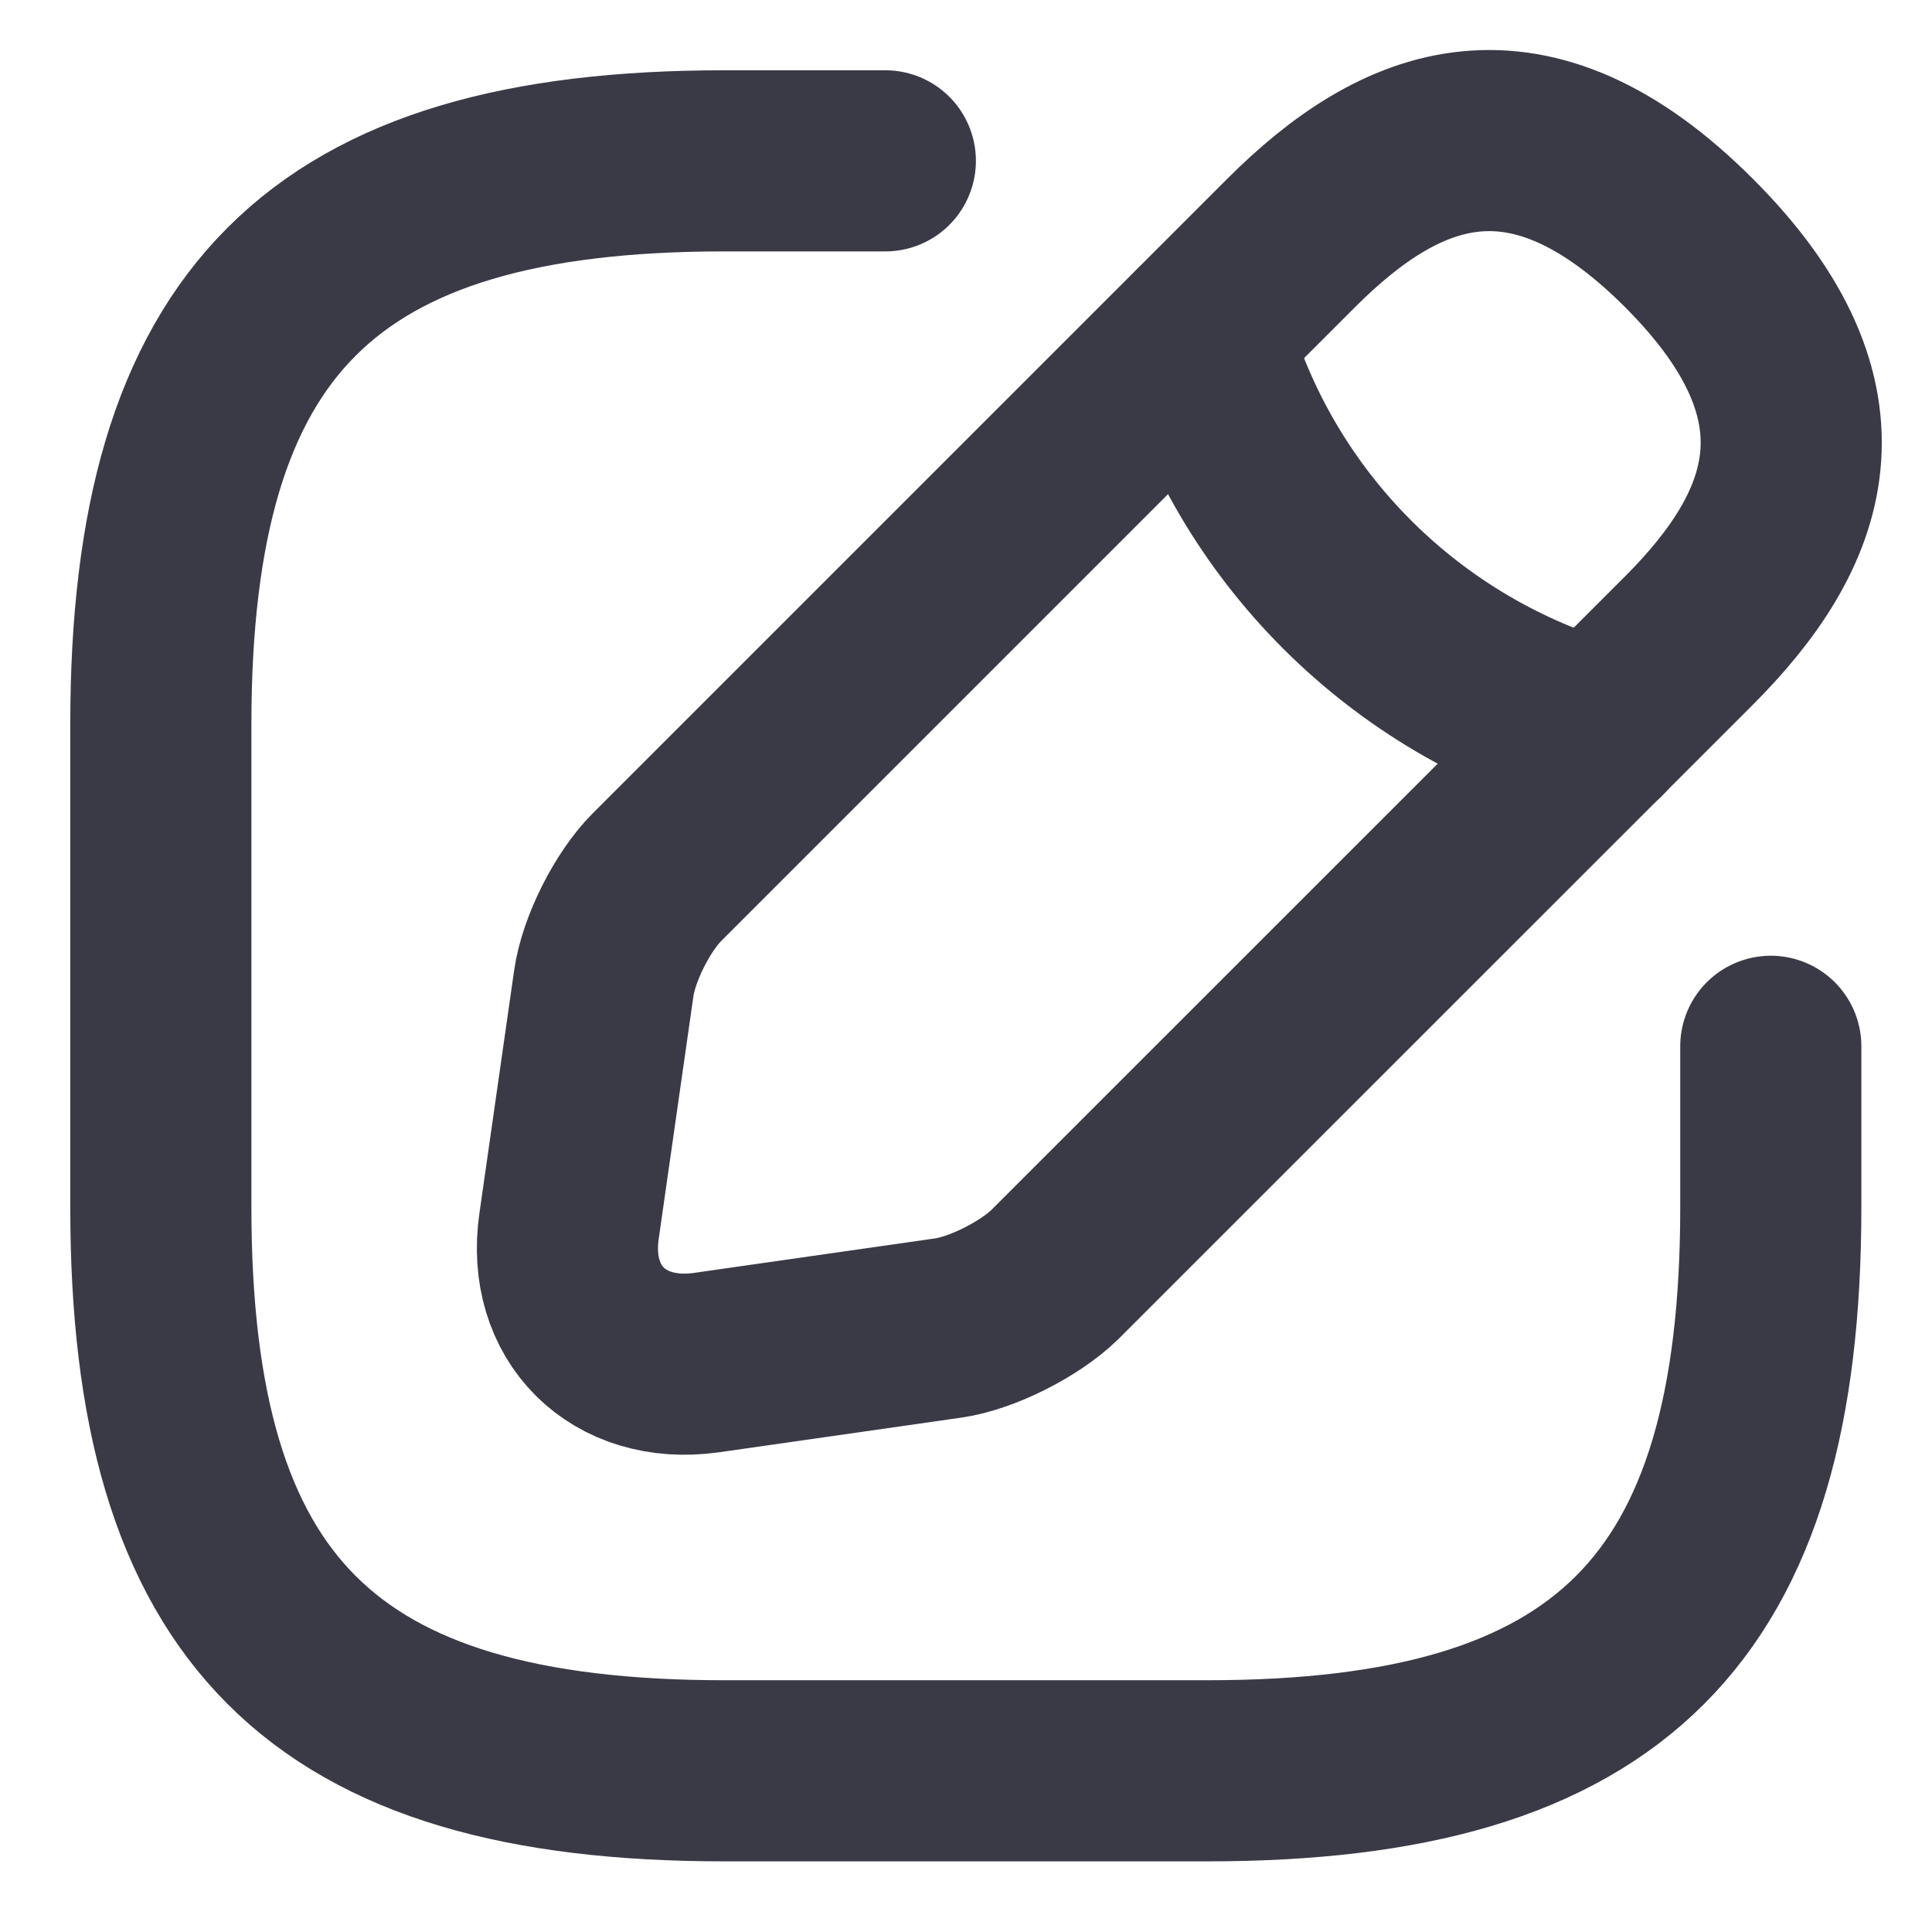
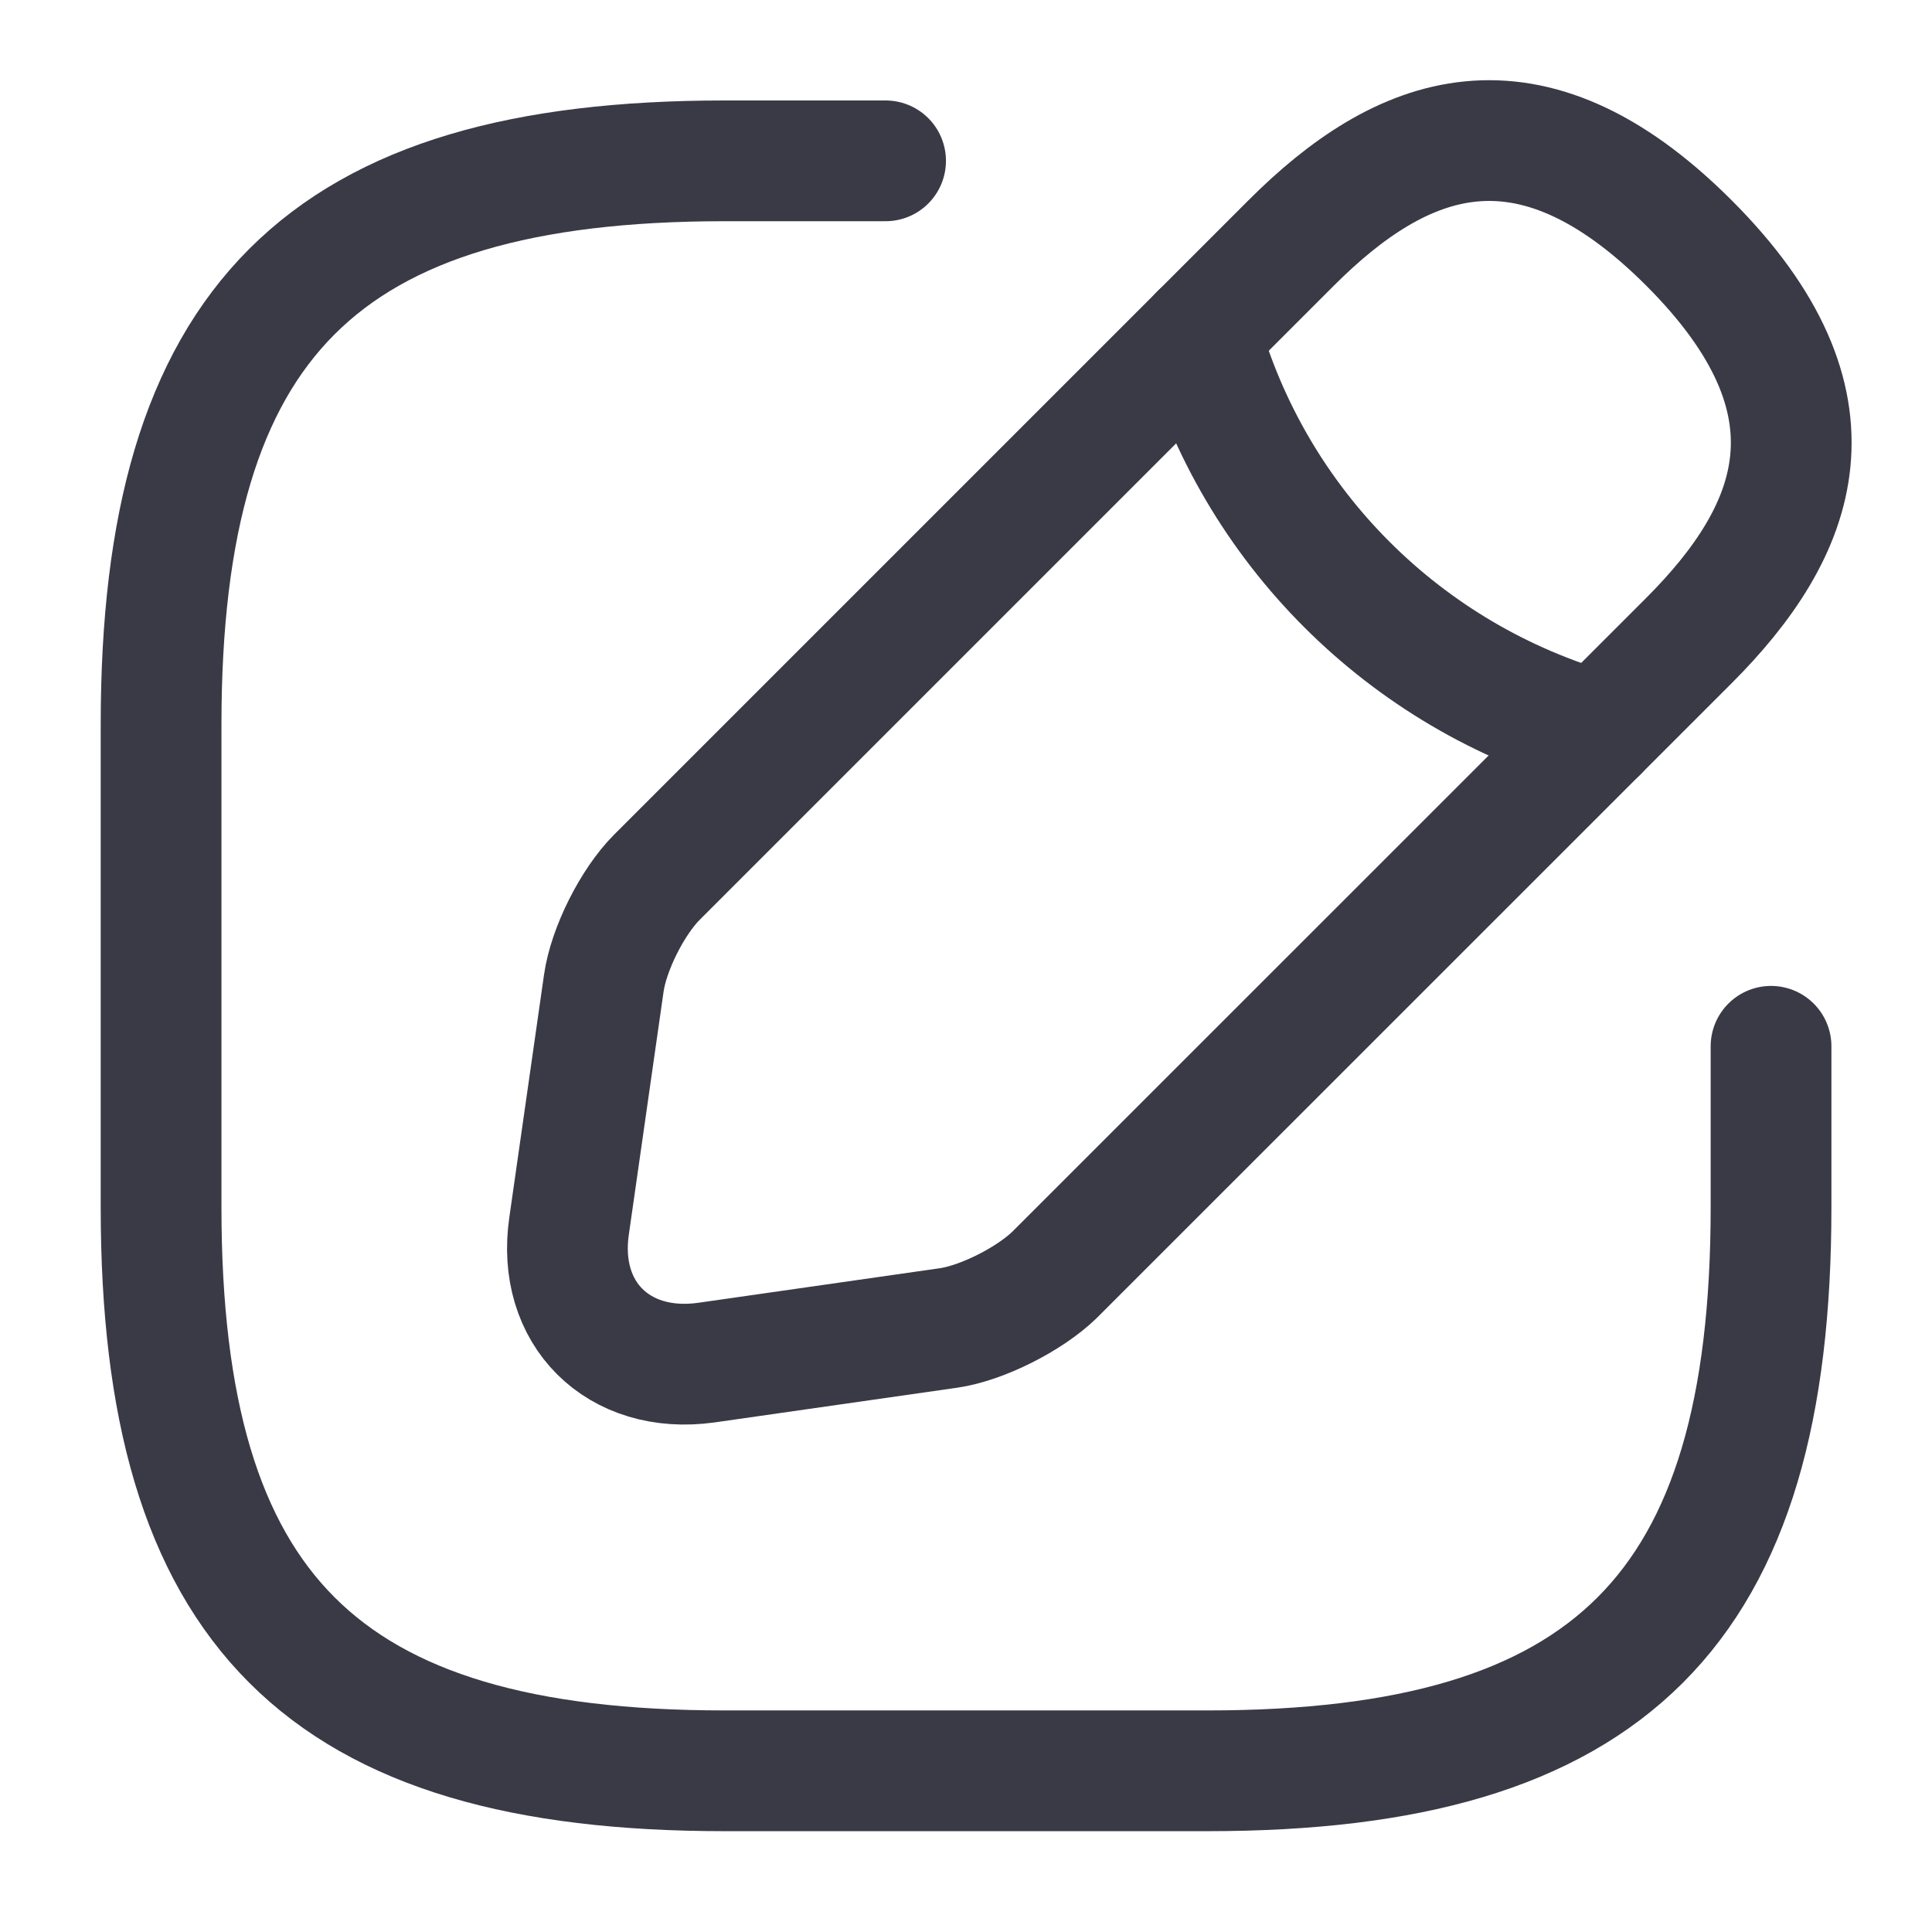
<svg xmlns="http://www.w3.org/2000/svg" width="16" height="16" viewBox="0 0 16 16" fill="none">
-   <path d="M7.332 1.332H5.999C2.665 1.332 1.332 2.665 1.332 5.999V9.999C1.332 13.332 2.665 14.665 5.999 14.665H9.999C13.332 14.665 14.665 13.332 14.665 9.999V8.665" stroke="#3A3A47" stroke-width="1.5" stroke-linecap="round" stroke-linejoin="round" />
-   <path d="M10.693 2.012L5.44 7.265C5.24 7.465 5.04 7.858 5 8.145L4.713 10.152C4.607 10.878 5.12 11.385 5.847 11.285L7.853 10.998C8.133 10.958 8.527 10.758 8.733 10.558L13.987 5.305C14.893 4.398 15.32 3.345 13.987 2.012C12.653 0.678 11.6 1.105 10.693 2.012Z" stroke="#3A3A47" stroke-width="1.5" stroke-miterlimit="10" stroke-linecap="round" stroke-linejoin="round" />
-   <path d="M9.941 2.766C10.388 4.359 11.635 5.606 13.235 6.059" stroke="#3A3A47" stroke-width="1.5" stroke-miterlimit="10" stroke-linecap="round" stroke-linejoin="round" />
+   <path d="M7.334 1.332H6.001C2.667 1.332 1.334 2.665 1.334 5.999V9.999C1.334 13.332 2.667 14.665 6.001 14.665H10.001C13.334 14.665 14.667 13.332 14.667 9.999V8.665" stroke="#3A3A47" stroke-linecap="round" stroke-linejoin="round" />
+   <path d="M10.693 2.012L5.44 7.265C5.24 7.465 5.04 7.858 5 8.145L4.713 10.152C4.607 10.878 5.12 11.385 5.847 11.285L7.853 10.998C8.133 10.958 8.527 10.758 8.733 10.558L13.987 5.305C14.893 4.398 15.32 3.345 13.987 2.012C12.653 0.678 11.6 1.105 10.693 2.012Z" stroke="#3A3A47" stroke-miterlimit="10" stroke-linecap="round" stroke-linejoin="round" />
+   <path d="M9.939 2.766C10.386 4.359 11.633 5.606 13.233 6.059" stroke="#3A3A47" stroke-miterlimit="10" stroke-linecap="round" stroke-linejoin="round" />
</svg>
